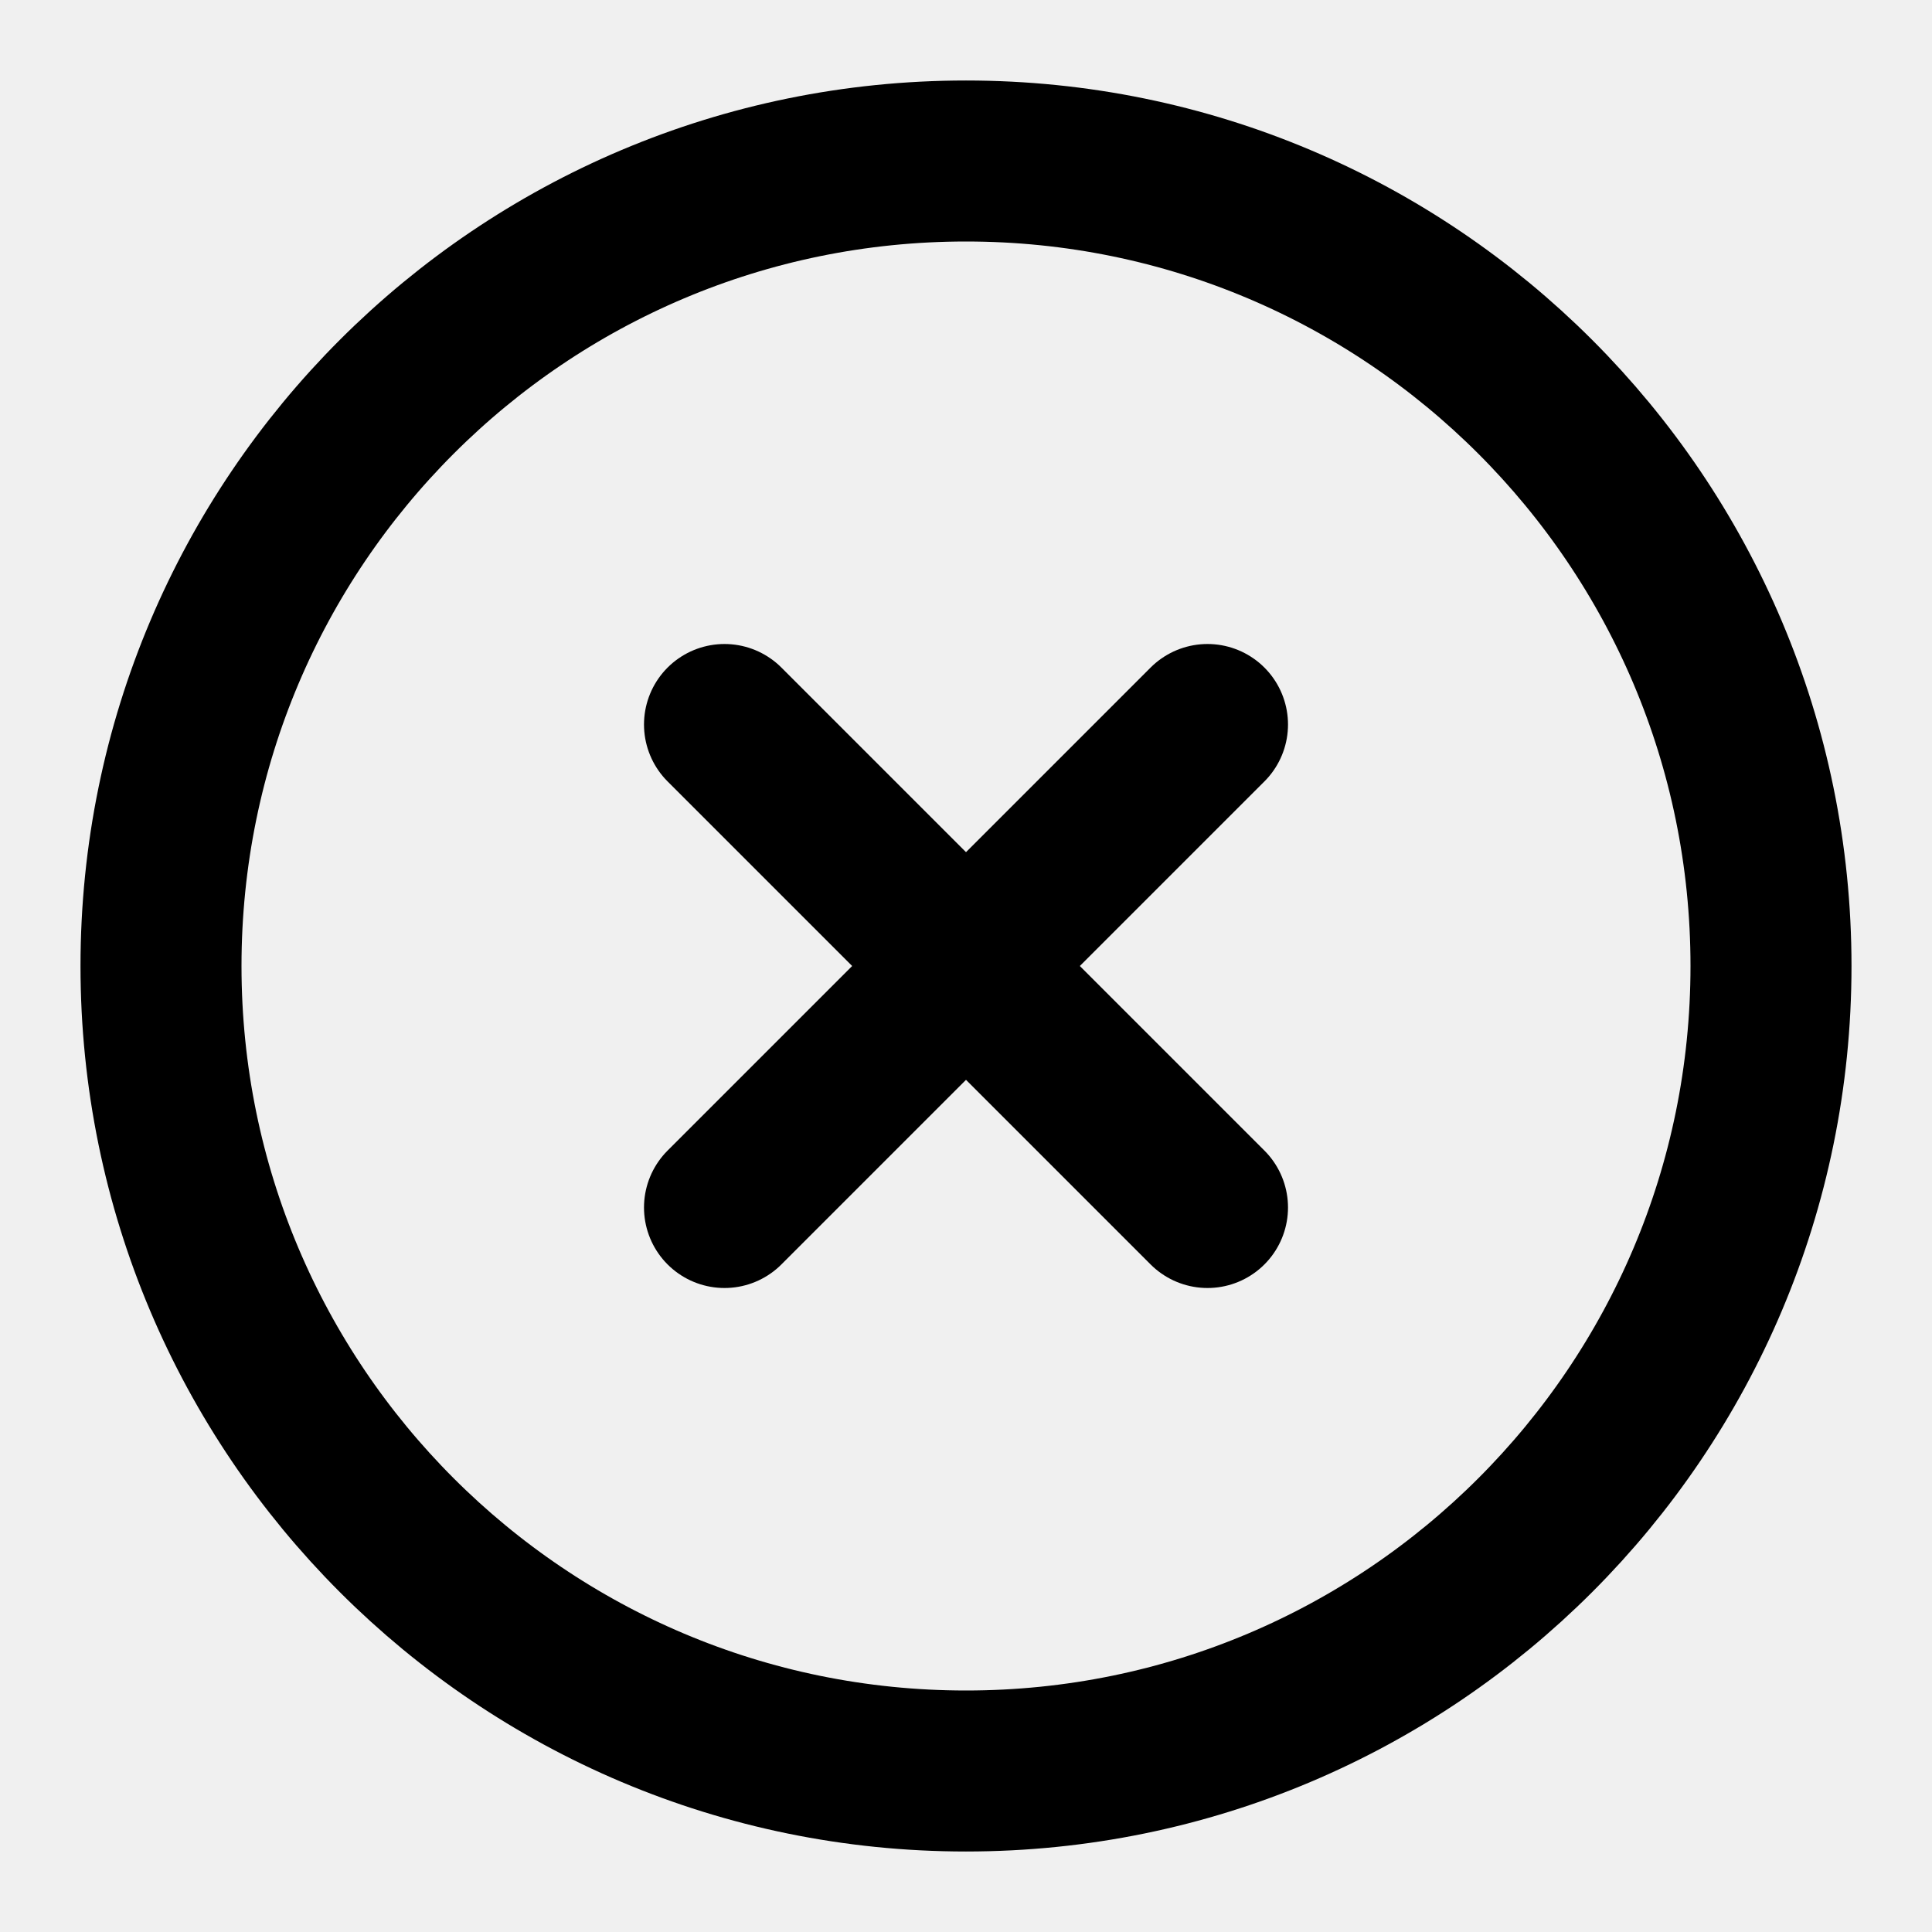
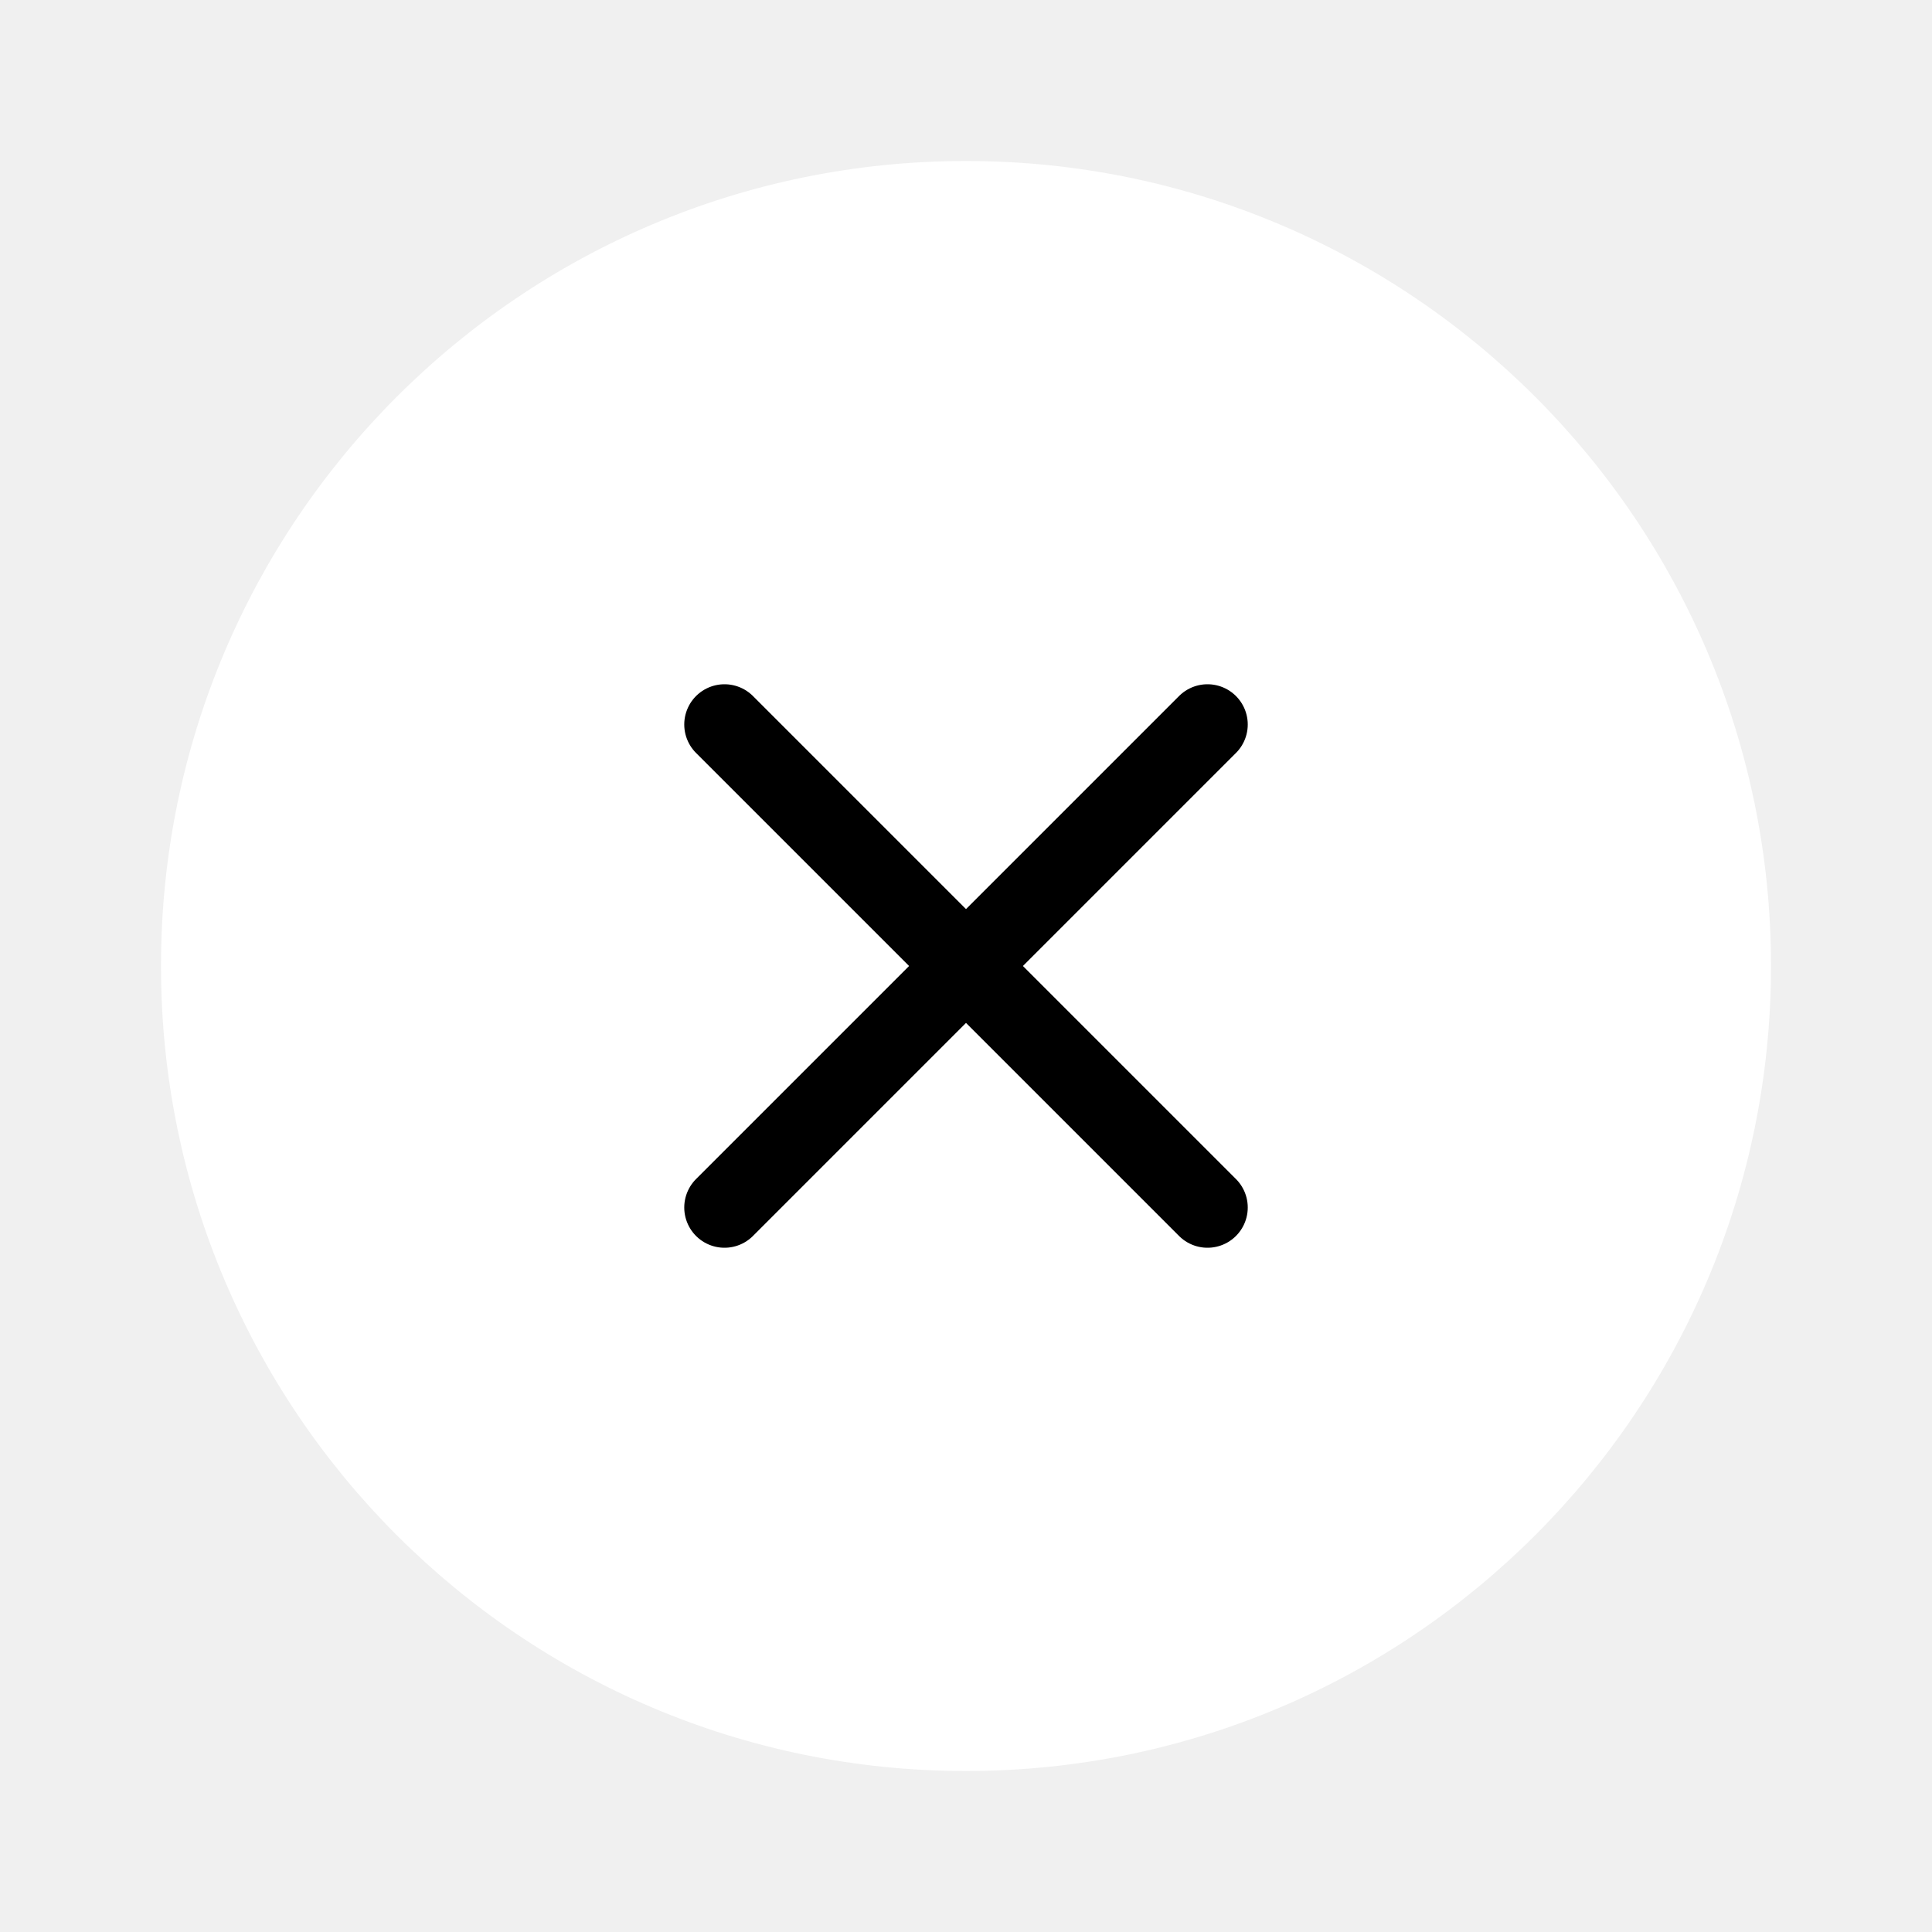
- <svg xmlns="http://www.w3.org/2000/svg" fill="none" height="24" stroke="currentColor" stroke-linecap="round" stroke-linejoin="round" stroke-width="2" viewBox="0 0 24 24" width="24">
-   <circle cx="12" cy="12" r="10" />
+ <svg xmlns="http://www.w3.org/2000/svg" fill="none" height="24" stroke="currentColor" stroke-linecap="round" stroke-linejoin="round" stroke-width="1" viewBox="0 0 24 24" width="24">
+   <circle stroke="none" fill="white" cx="12" cy="12" r="10" />
  <line x1="15" x2="9" y1="9" y2="15" />
  <line x1="9" x2="15" y1="9" y2="15" />
</svg>
